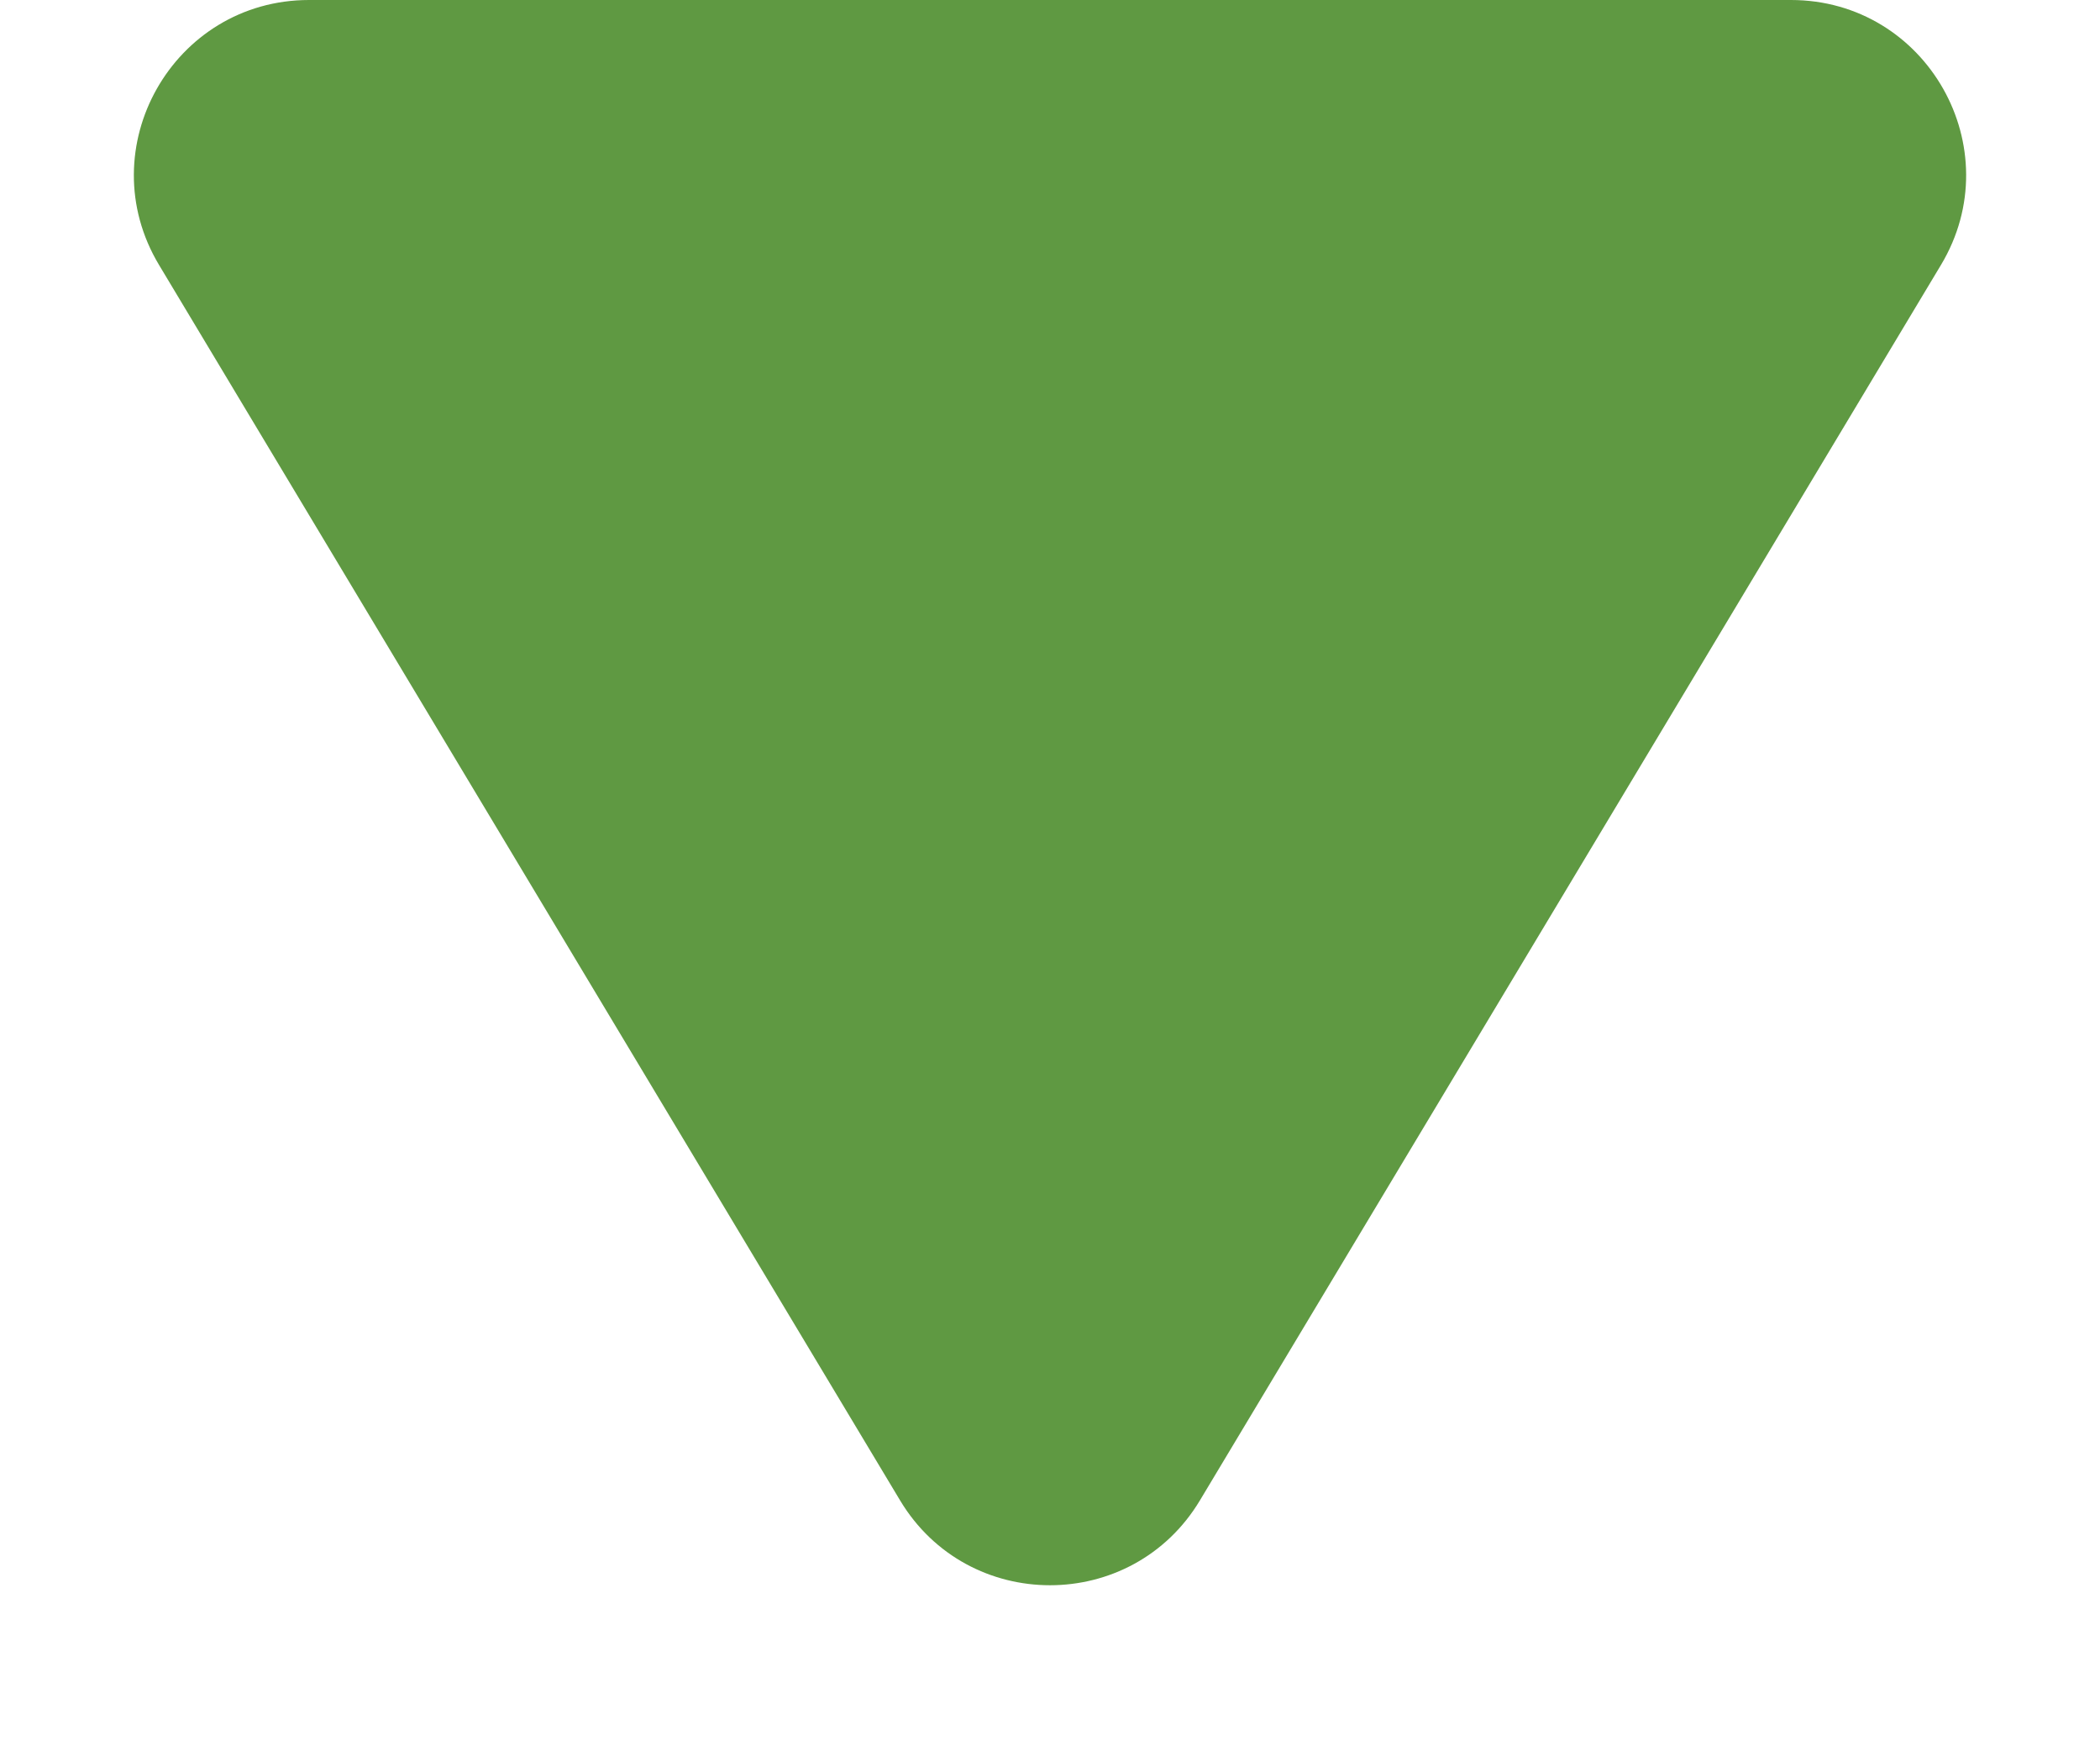
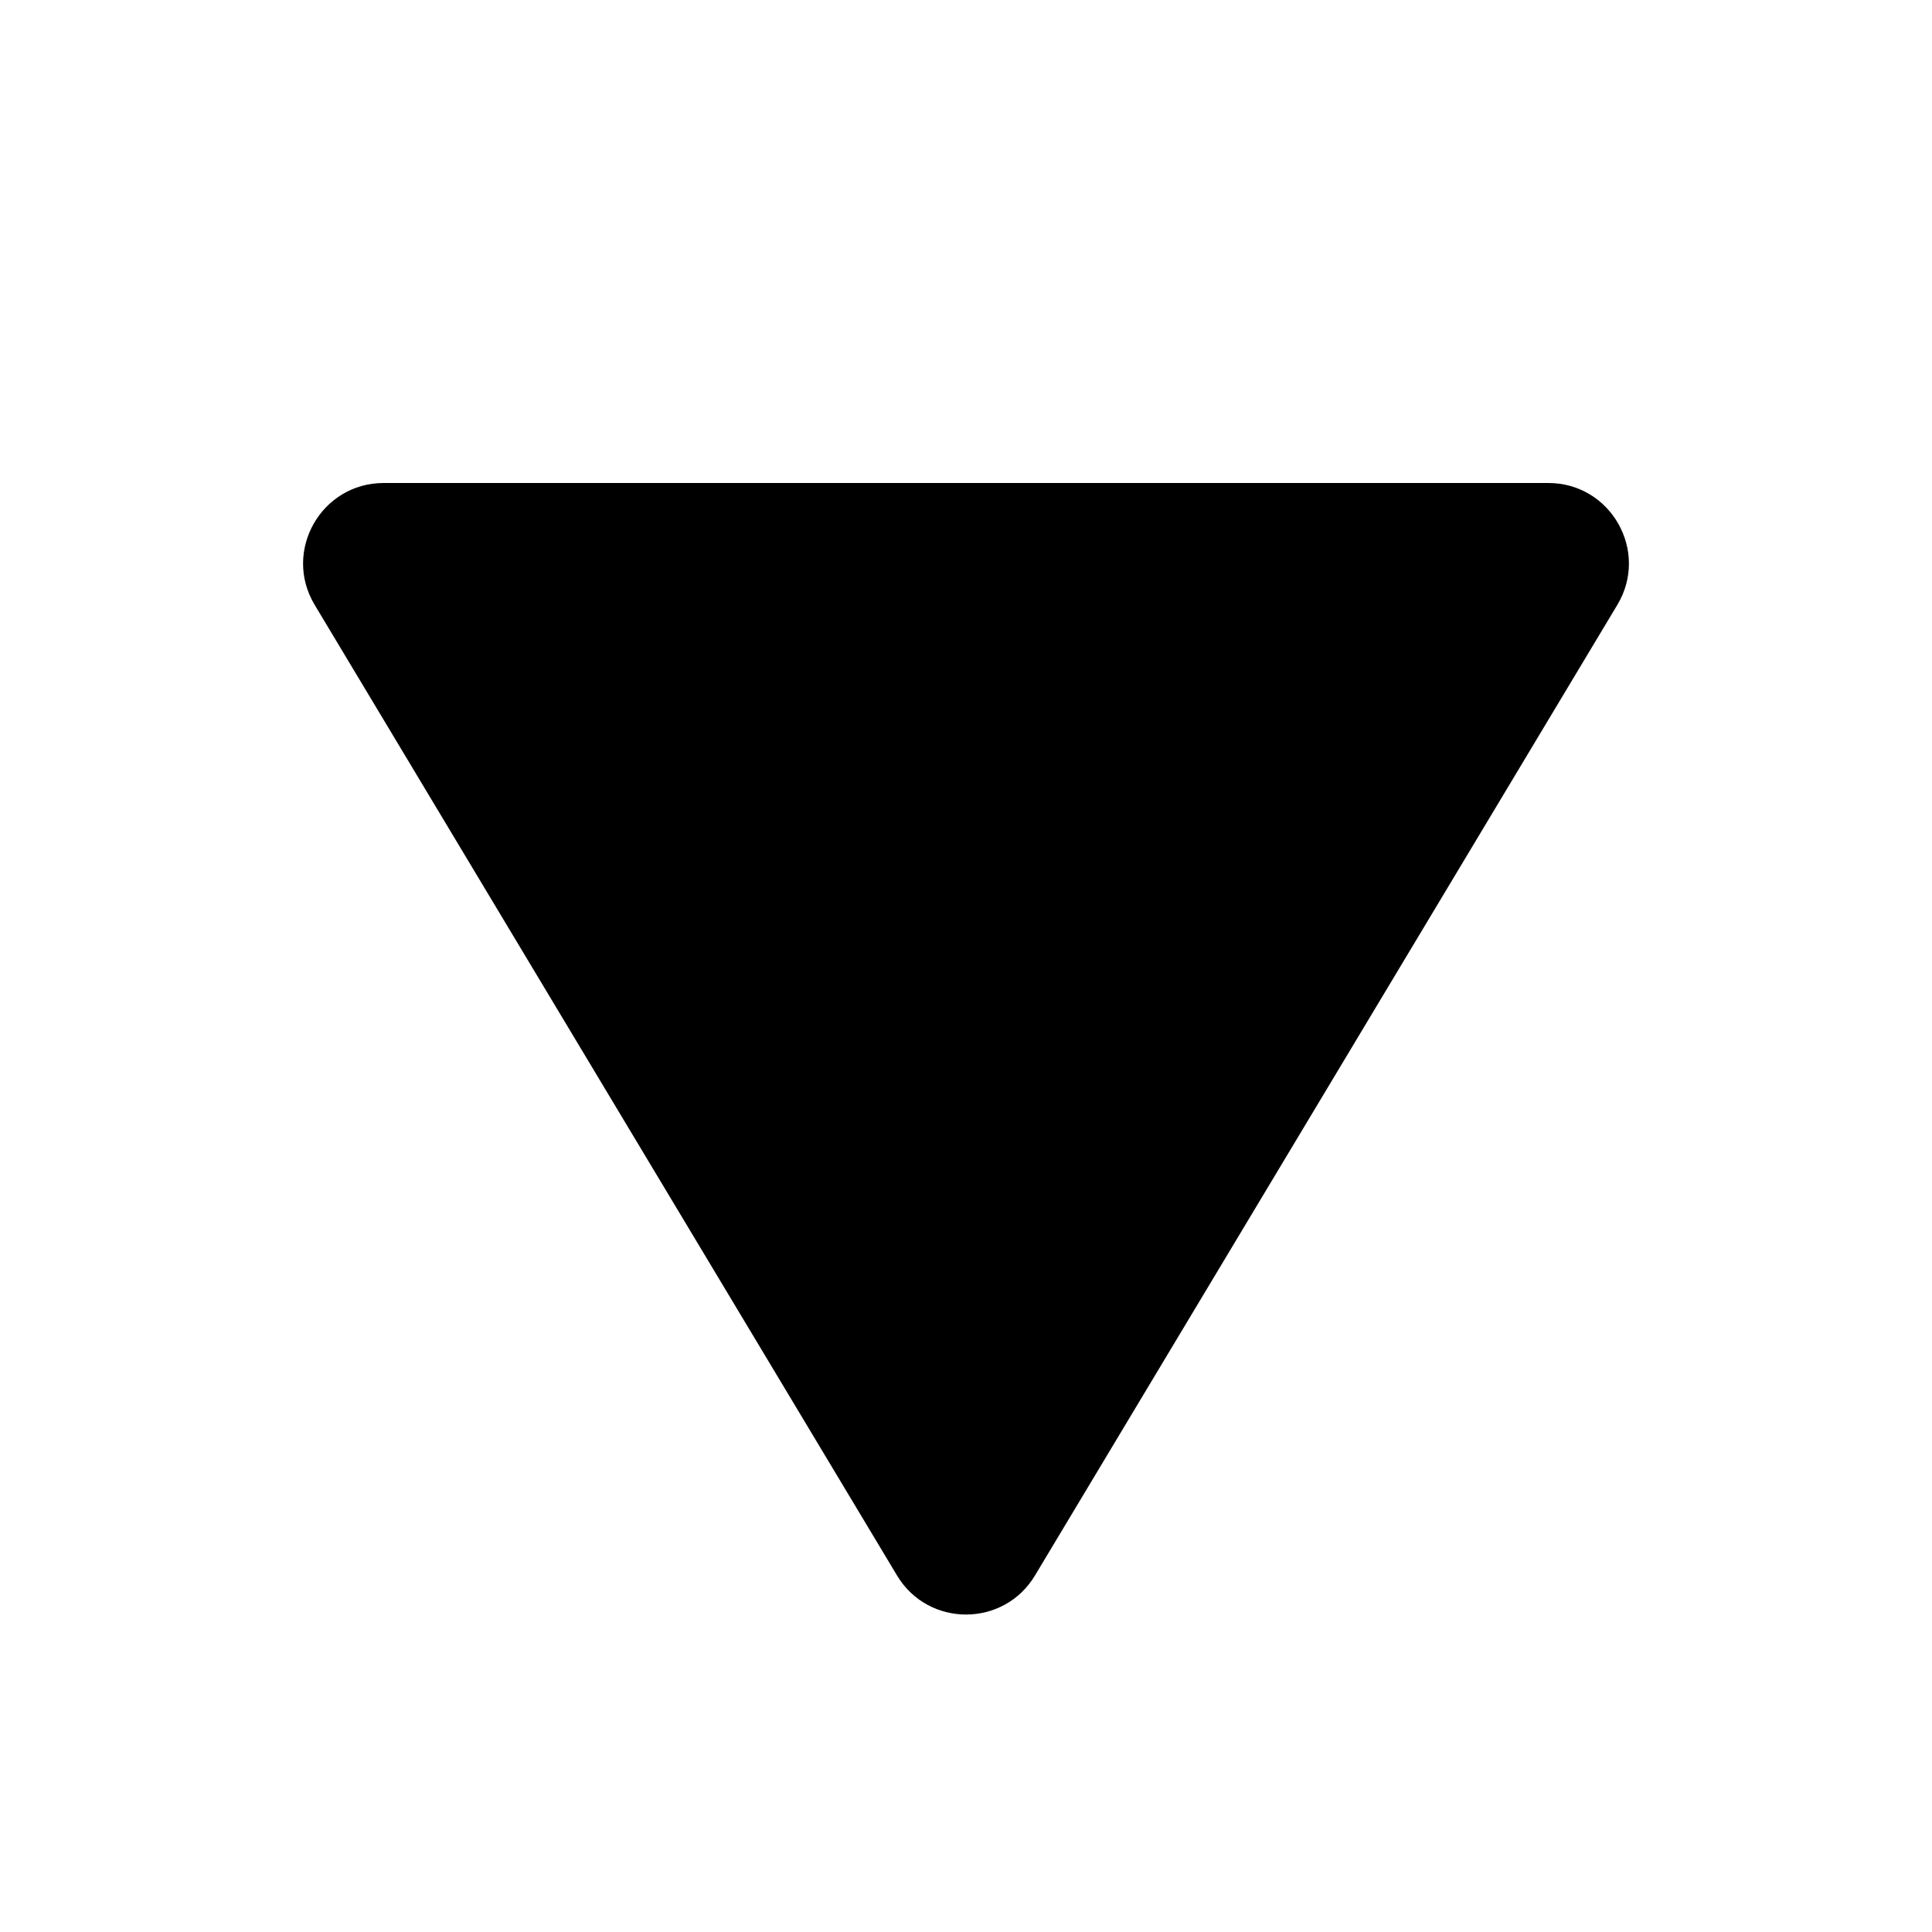
- <svg xmlns="http://www.w3.org/2000/svg" width="12" height="10" viewBox="0 0 12 10" fill="none">
-   <path d="M6.857 8.571C6.469 9.218 5.531 9.218 5.143 8.571L0.909 1.514C0.509 0.848 0.989 -8.94702e-09 1.766 5.90062e-08L10.234 7.99269e-07C11.011 8.67222e-07 11.491 0.848 11.091 1.514L6.857 8.571Z" fill="#5F9942" />
+ <svg xmlns="http://www.w3.org/2000/svg" width="24" height="24" viewBox="0 0 24 24" fill="none">
+   <path d="M12.857 19.571C12.469 20.218 11.531 20.218 11.143 19.571L3.909 7.514C3.509 6.848 3.989 6 4.766 6L19.234 6C20.011 6 20.491 6.848 20.091 7.514L12.857 19.571Z" fill="black" />
</svg>
